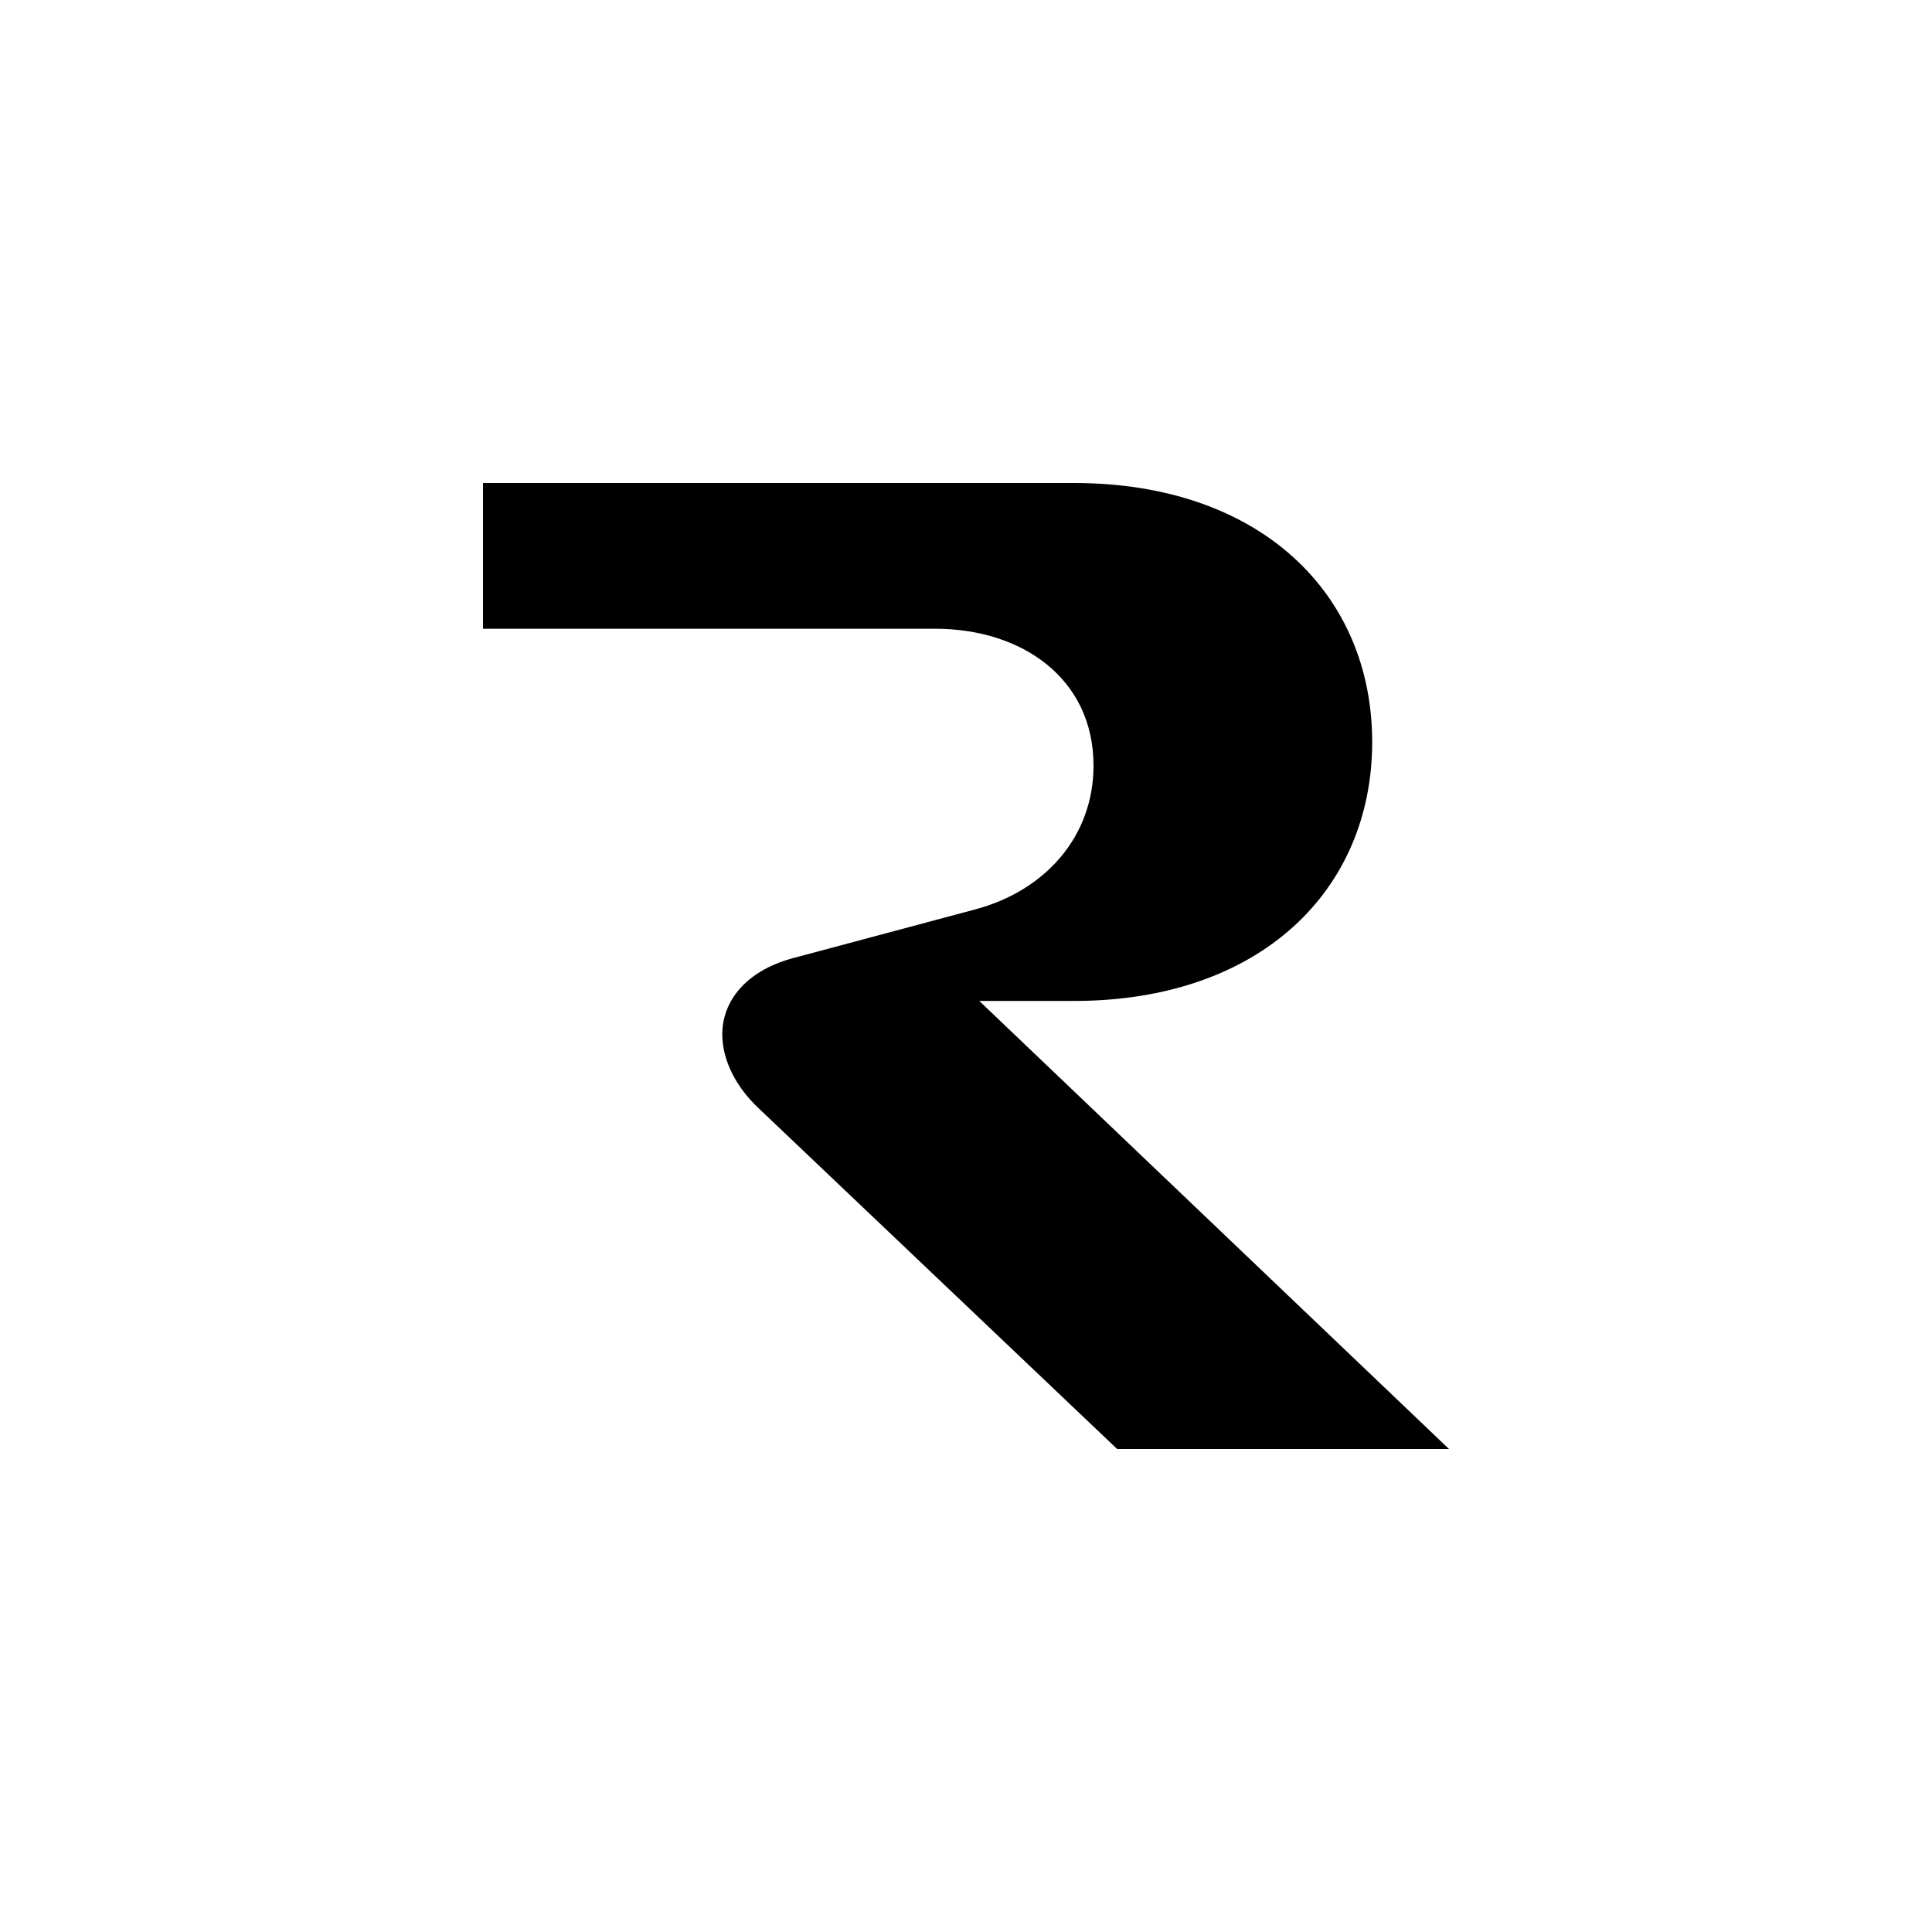
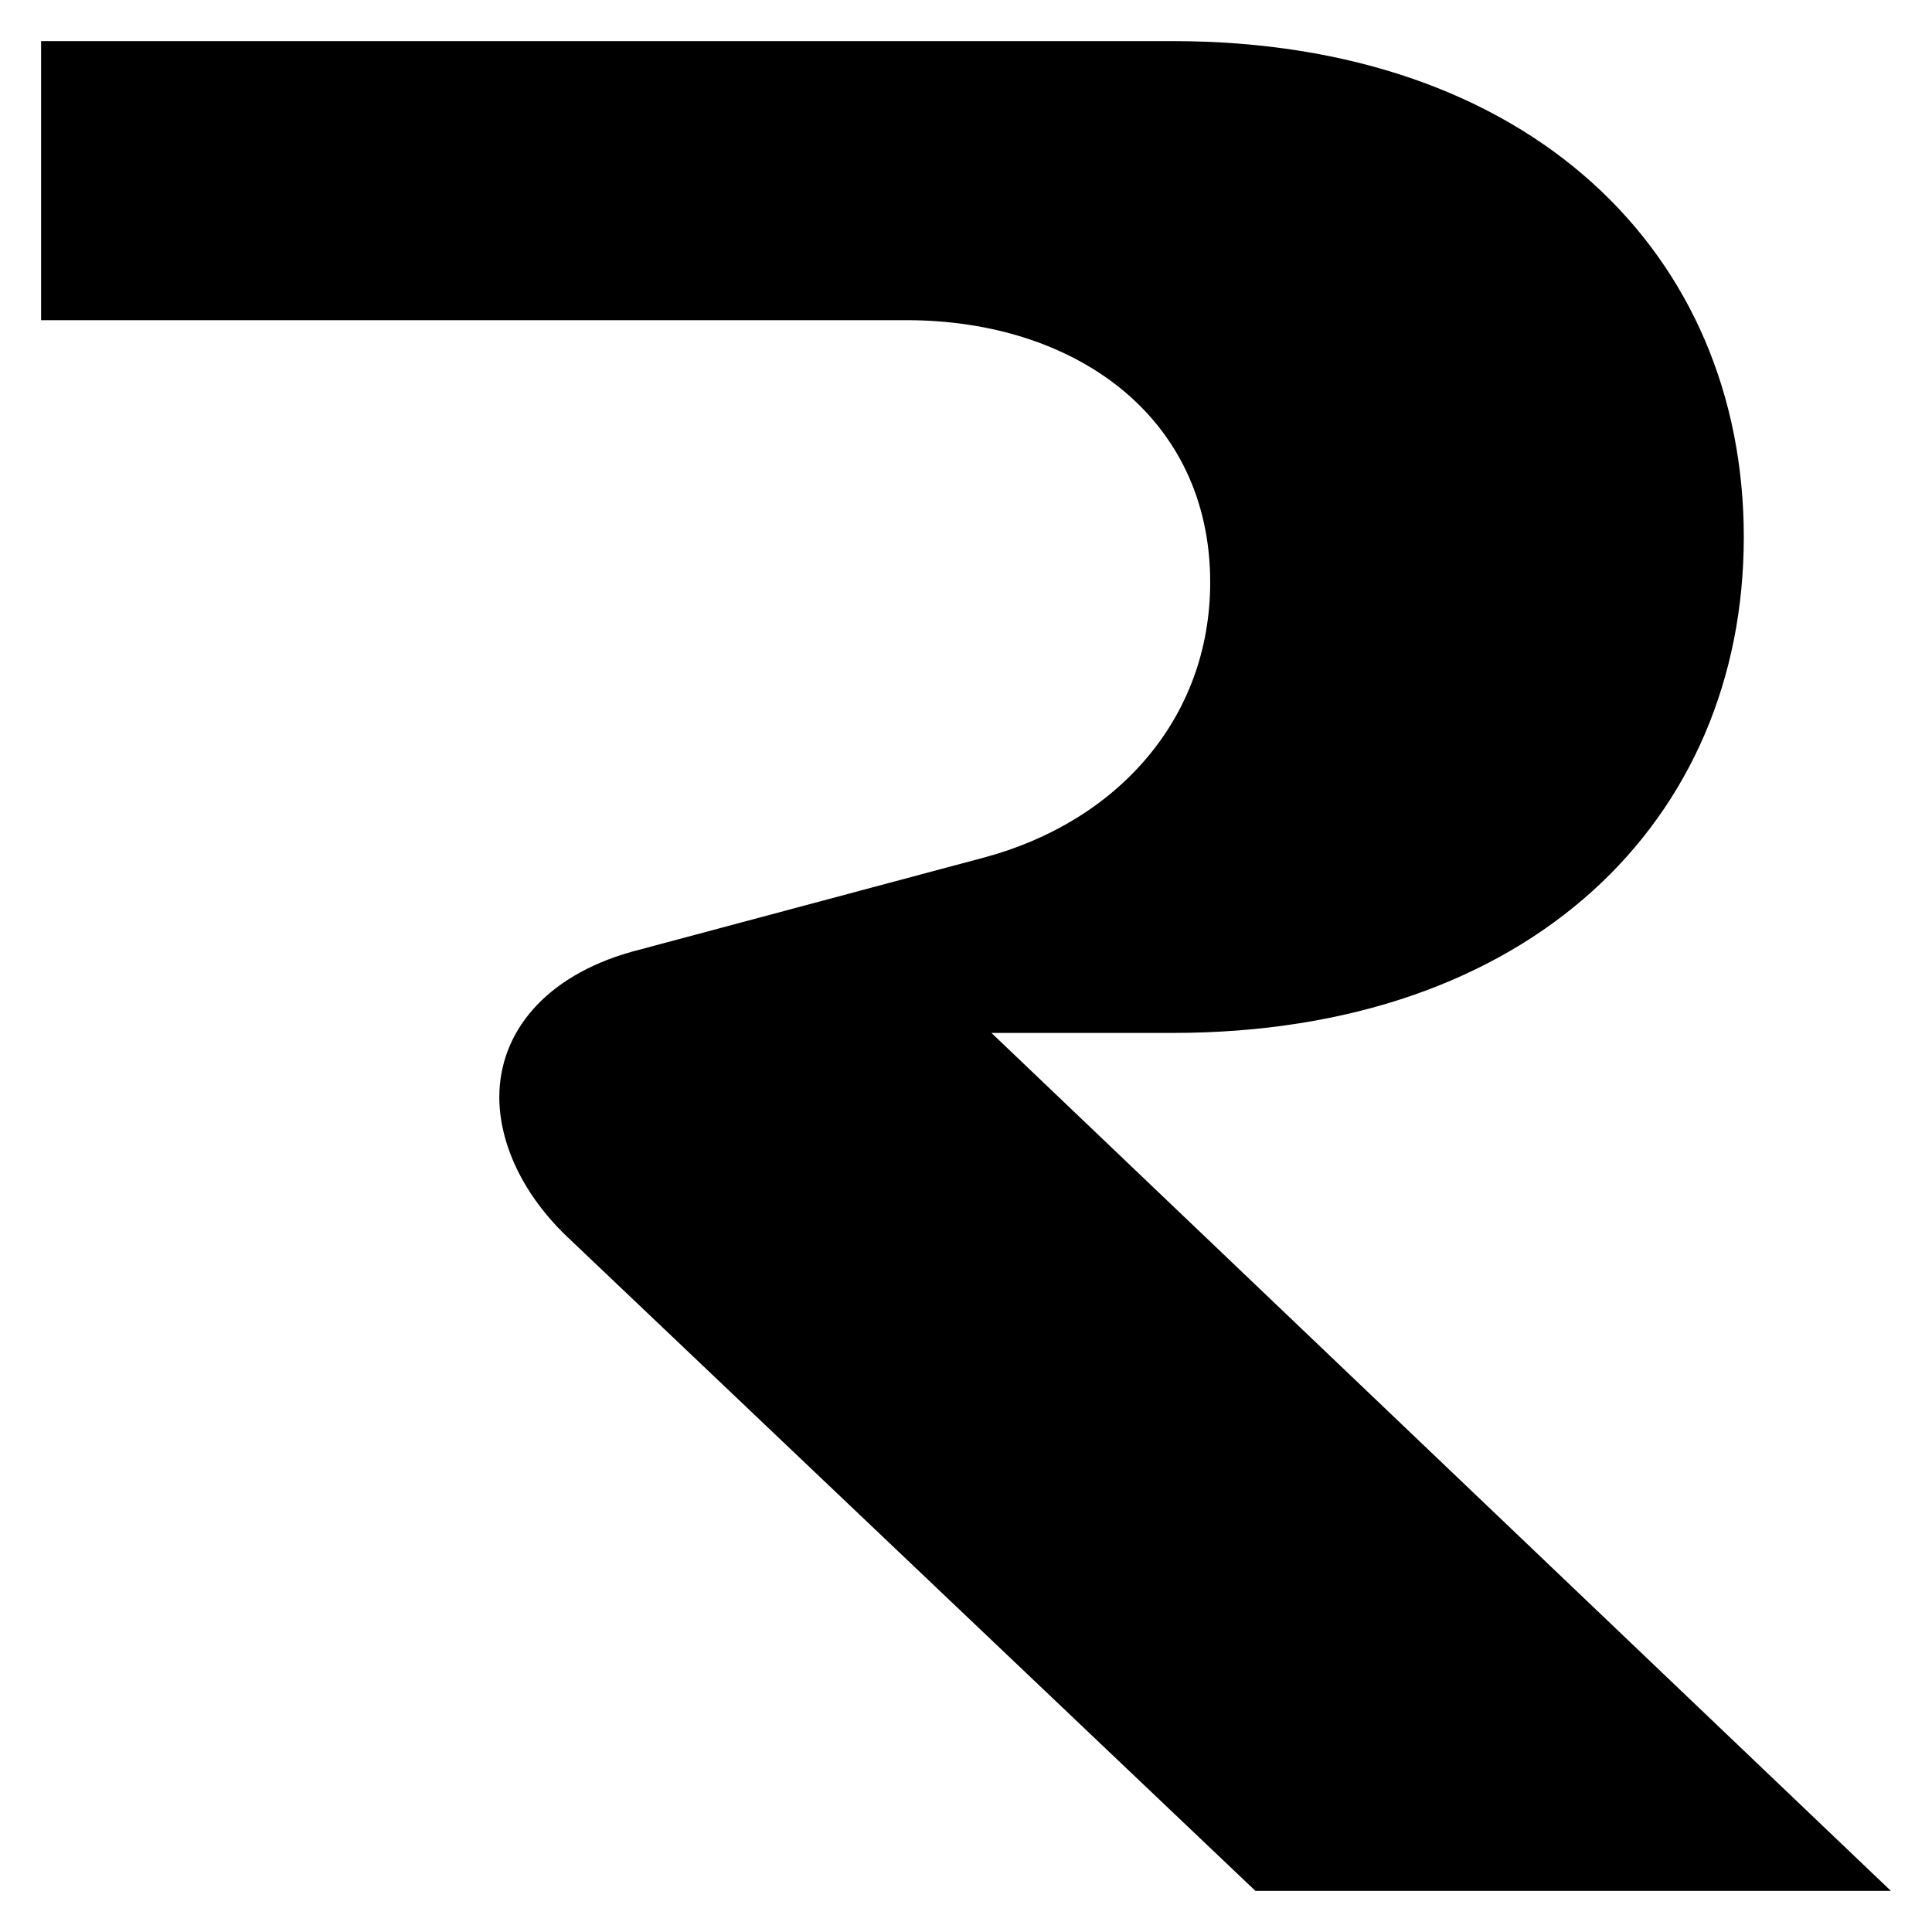
- <svg xmlns="http://www.w3.org/2000/svg" width="1800" height="1800" viewBox="0 0 1800 1800" fill="none">
+ <svg xmlns="http://www.w3.org/2000/svg" viewBox="430 430 940 940" width="900px" height="900px">
  <path d="M1000.46 450C1174.77 450 1278.43 553.669 1278.43 691.282C1278.43 828.896 1174.77 932.563 1000.46 932.563H912.382L1350 1350H1040.82L707.794 1033.48C683.944 1011.47 672.936 985.781 672.935 963.765C672.935 932.572 694.959 905.049 737.161 893.122L908.712 847.244C973.85 829.812 1018.81 779.353 1018.81 713.298C1018.8 632.567 952.745 585.78 871.095 585.78H450V450H1000.46Z" fill="black" />
</svg>
